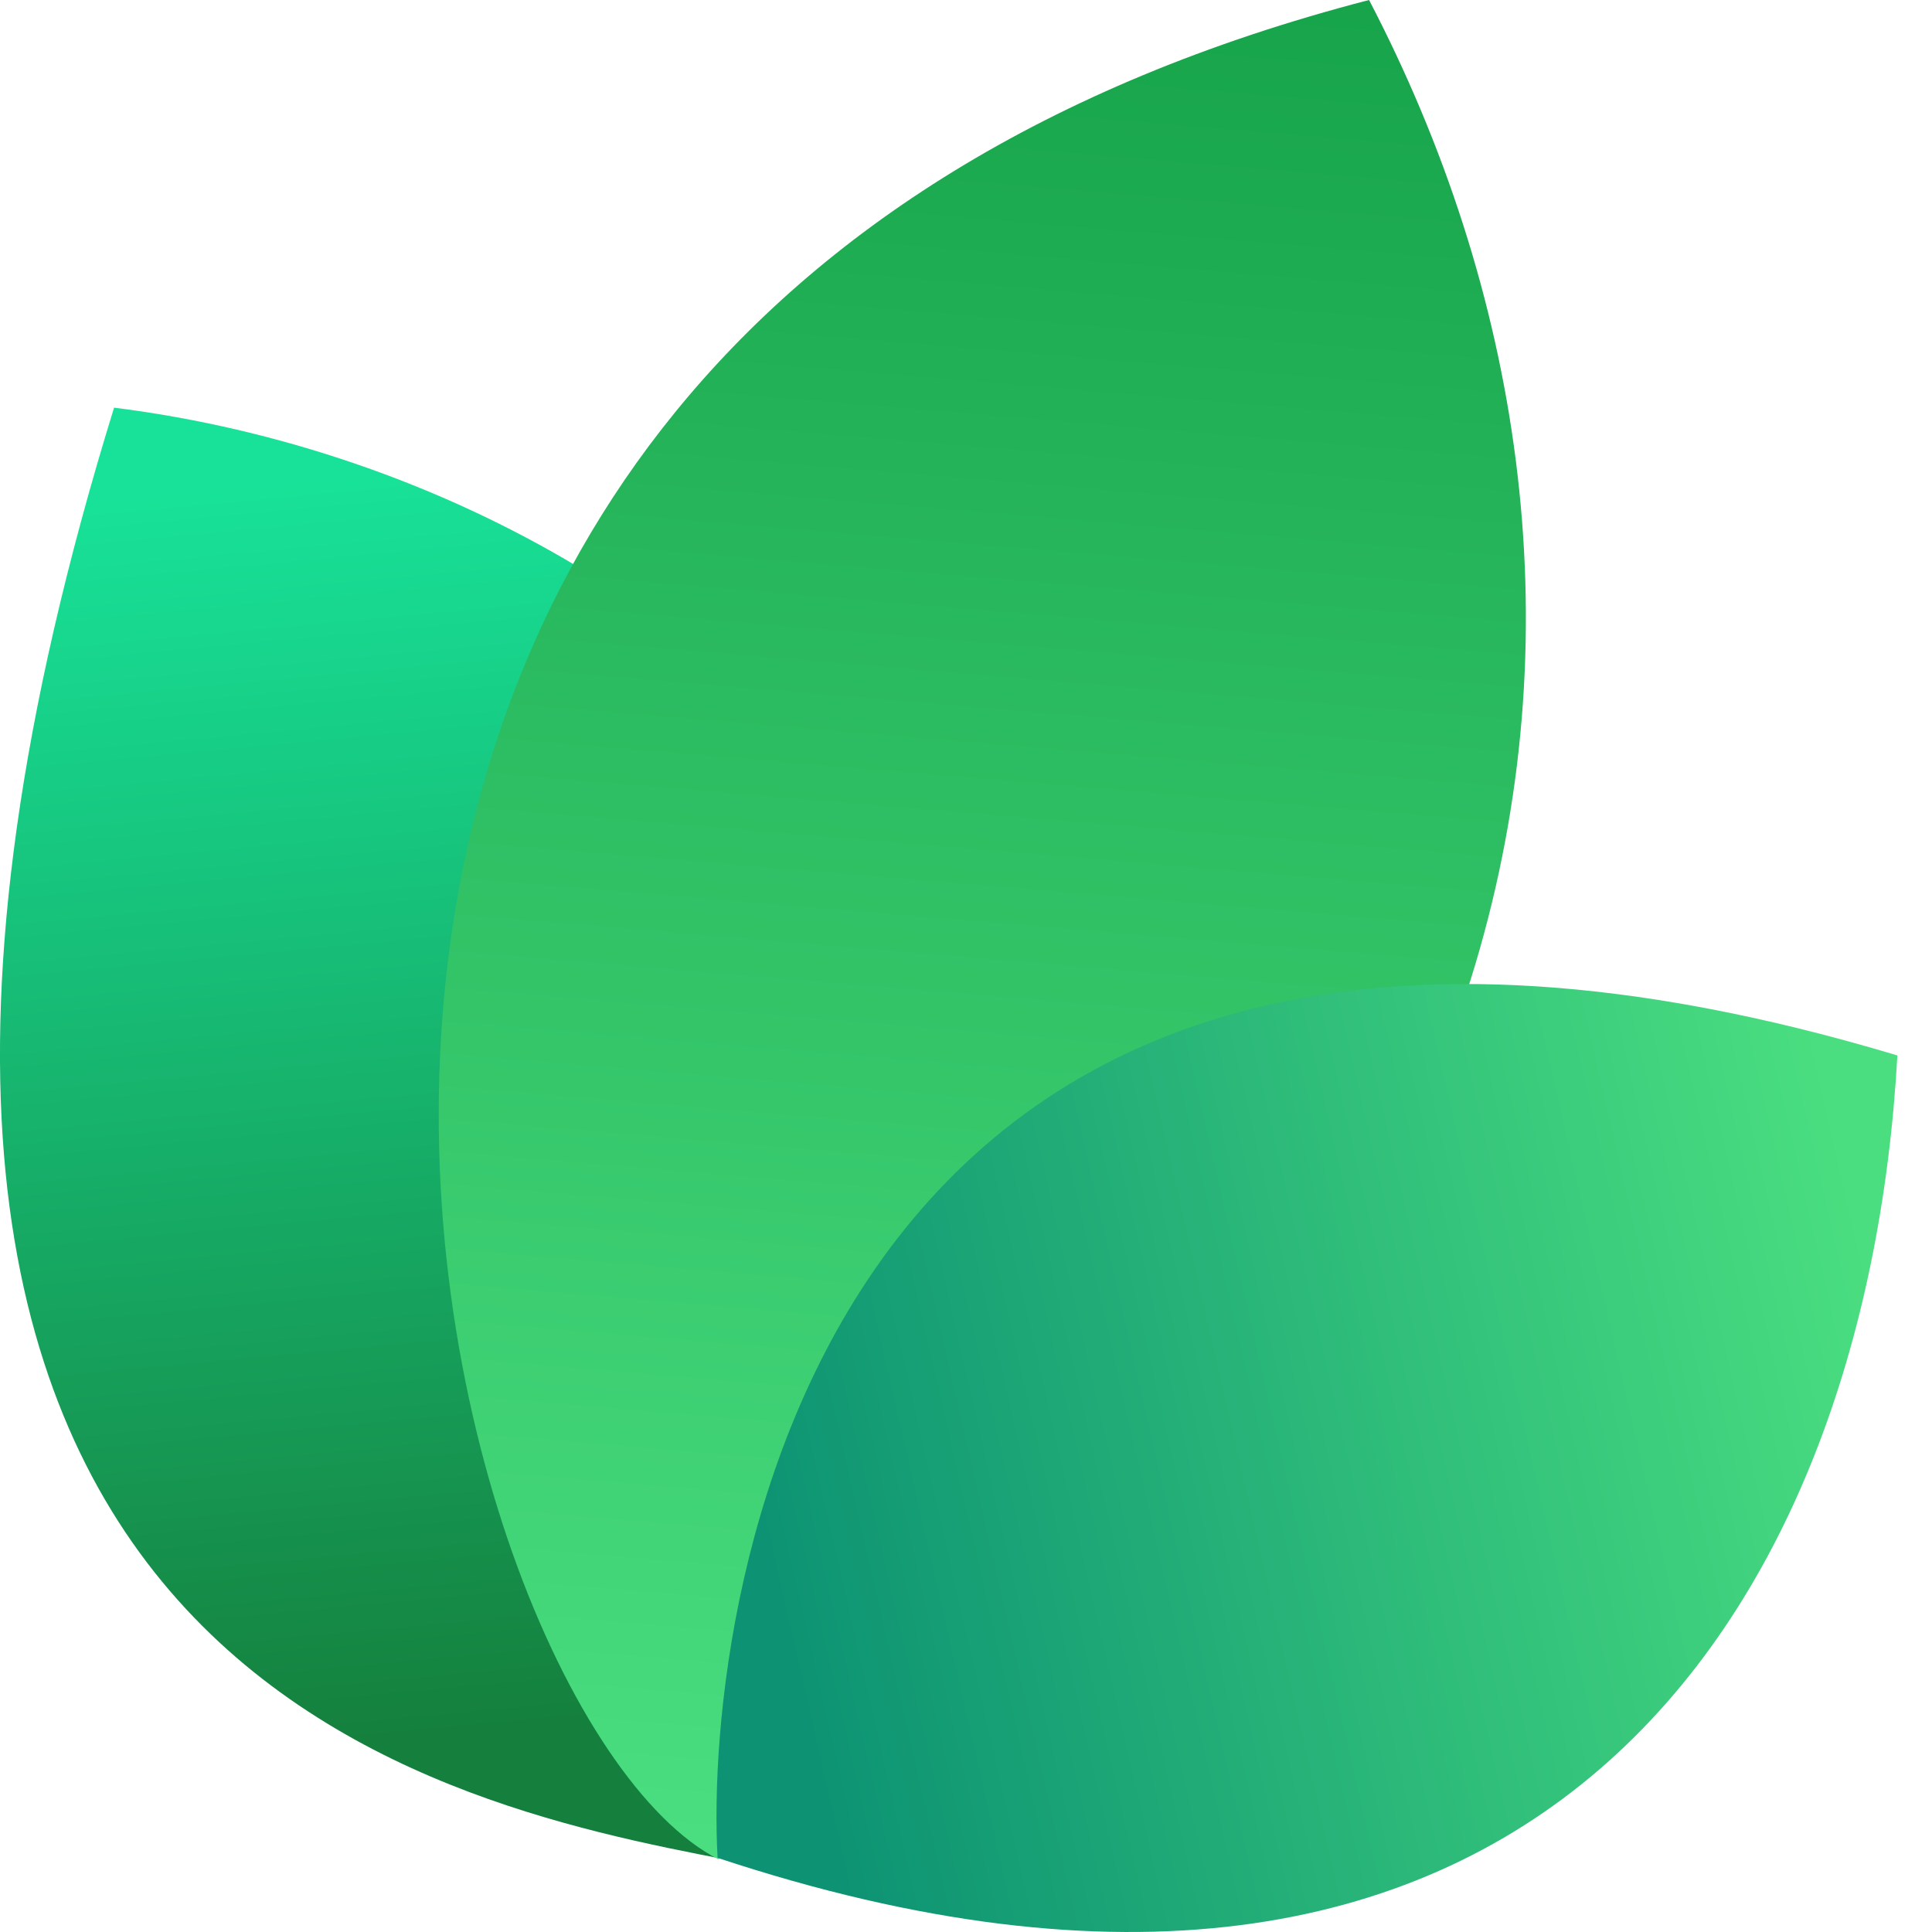
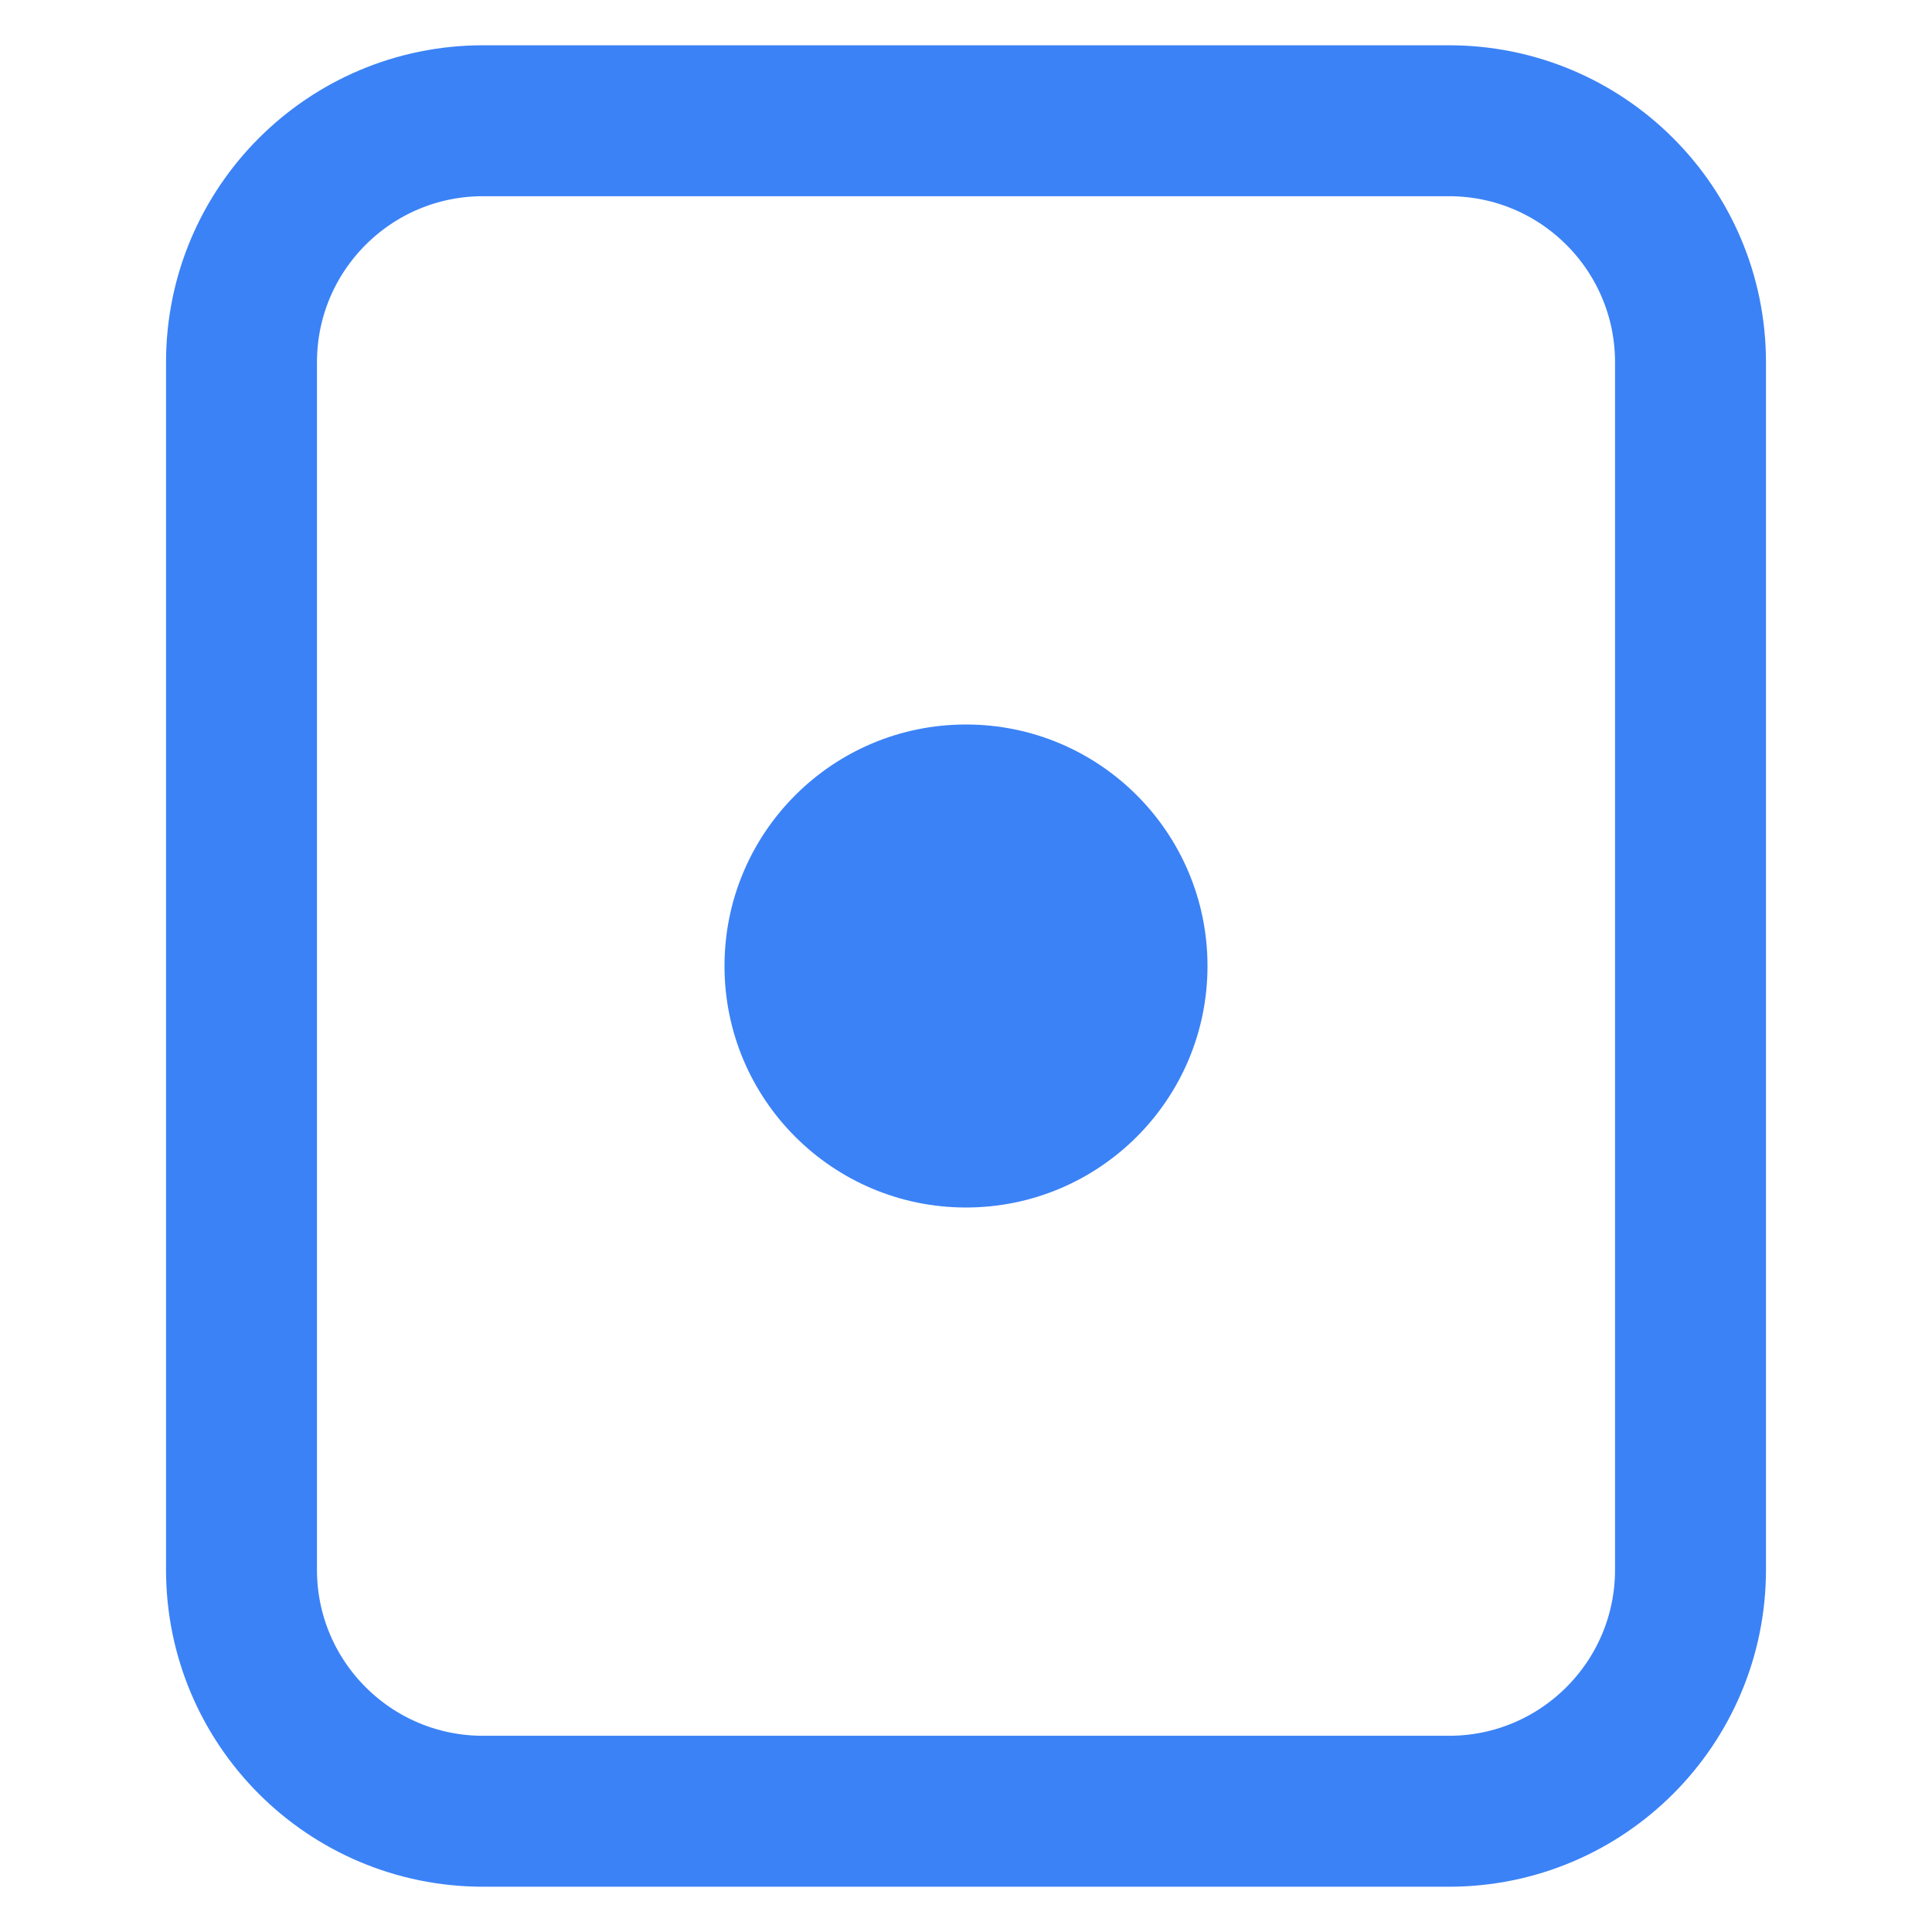
- <svg xmlns="http://www.w3.org/2000/svg" width="24" height="24" viewBox="0 0 24 24" fill="none">
-   <path d="M9.061 23.108C5.268 22.377 -3.391 20.627 1.417 5.064C9.634 6.099 16.973 14.064 9.061 23.108Z" fill="url(#paint0_linear_17557_2021)" />
-   <path d="M8.919 23.094C5.276 21.222 0.784 4.209 17.007 0C20.757 7.193 19.621 16.545 8.919 23.094Z" fill="url(#paint1_linear_17557_2021)" />
-   <path d="M8.914 23.079C8.735 19.882 10.159 9.085 23.57 13.111C23.181 20.123 18.984 26.418 8.914 23.079Z" fill="url(#paint2_linear_17557_2021)" />
-   <defs>
-     <linearGradient id="paint0_linear_17557_2021" x1="3.776" y1="5.916" x2="5.232" y2="21.559" gradientUnits="userSpaceOnUse">
-       <stop stop-color="#18E299" />
-       <stop offset="1" stop-color="#15803D" />
-     </linearGradient>
-     <linearGradient id="paint1_linear_17557_2021" x1="12.171" y1="-0.718" x2="10.19" y2="22.983" gradientUnits="userSpaceOnUse">
-       <stop stop-color="#16A34A" />
-       <stop offset="1" stop-color="#4ADE80" />
-     </linearGradient>
-     <linearGradient id="paint2_linear_17557_2021" x1="23.133" y1="15.353" x2="9.338" y2="18.52" gradientUnits="userSpaceOnUse">
-       <stop stop-color="#4ADE80" />
-       <stop offset="1" stop-color="#0D9373" />
-     </linearGradient>
-   </defs>
+ <svg xmlns="http://www.w3.org/2000/svg" width="32" height="32" viewBox="0 0 32 32" fill="none">
+   <rect x="4" y="2" width="24" height="28" rx="4" stroke="#3B82F6" stroke-width="2.5" fill="none" />
+   <circle cx="16" cy="16" r="4" fill="#3B82F6" />
</svg>
